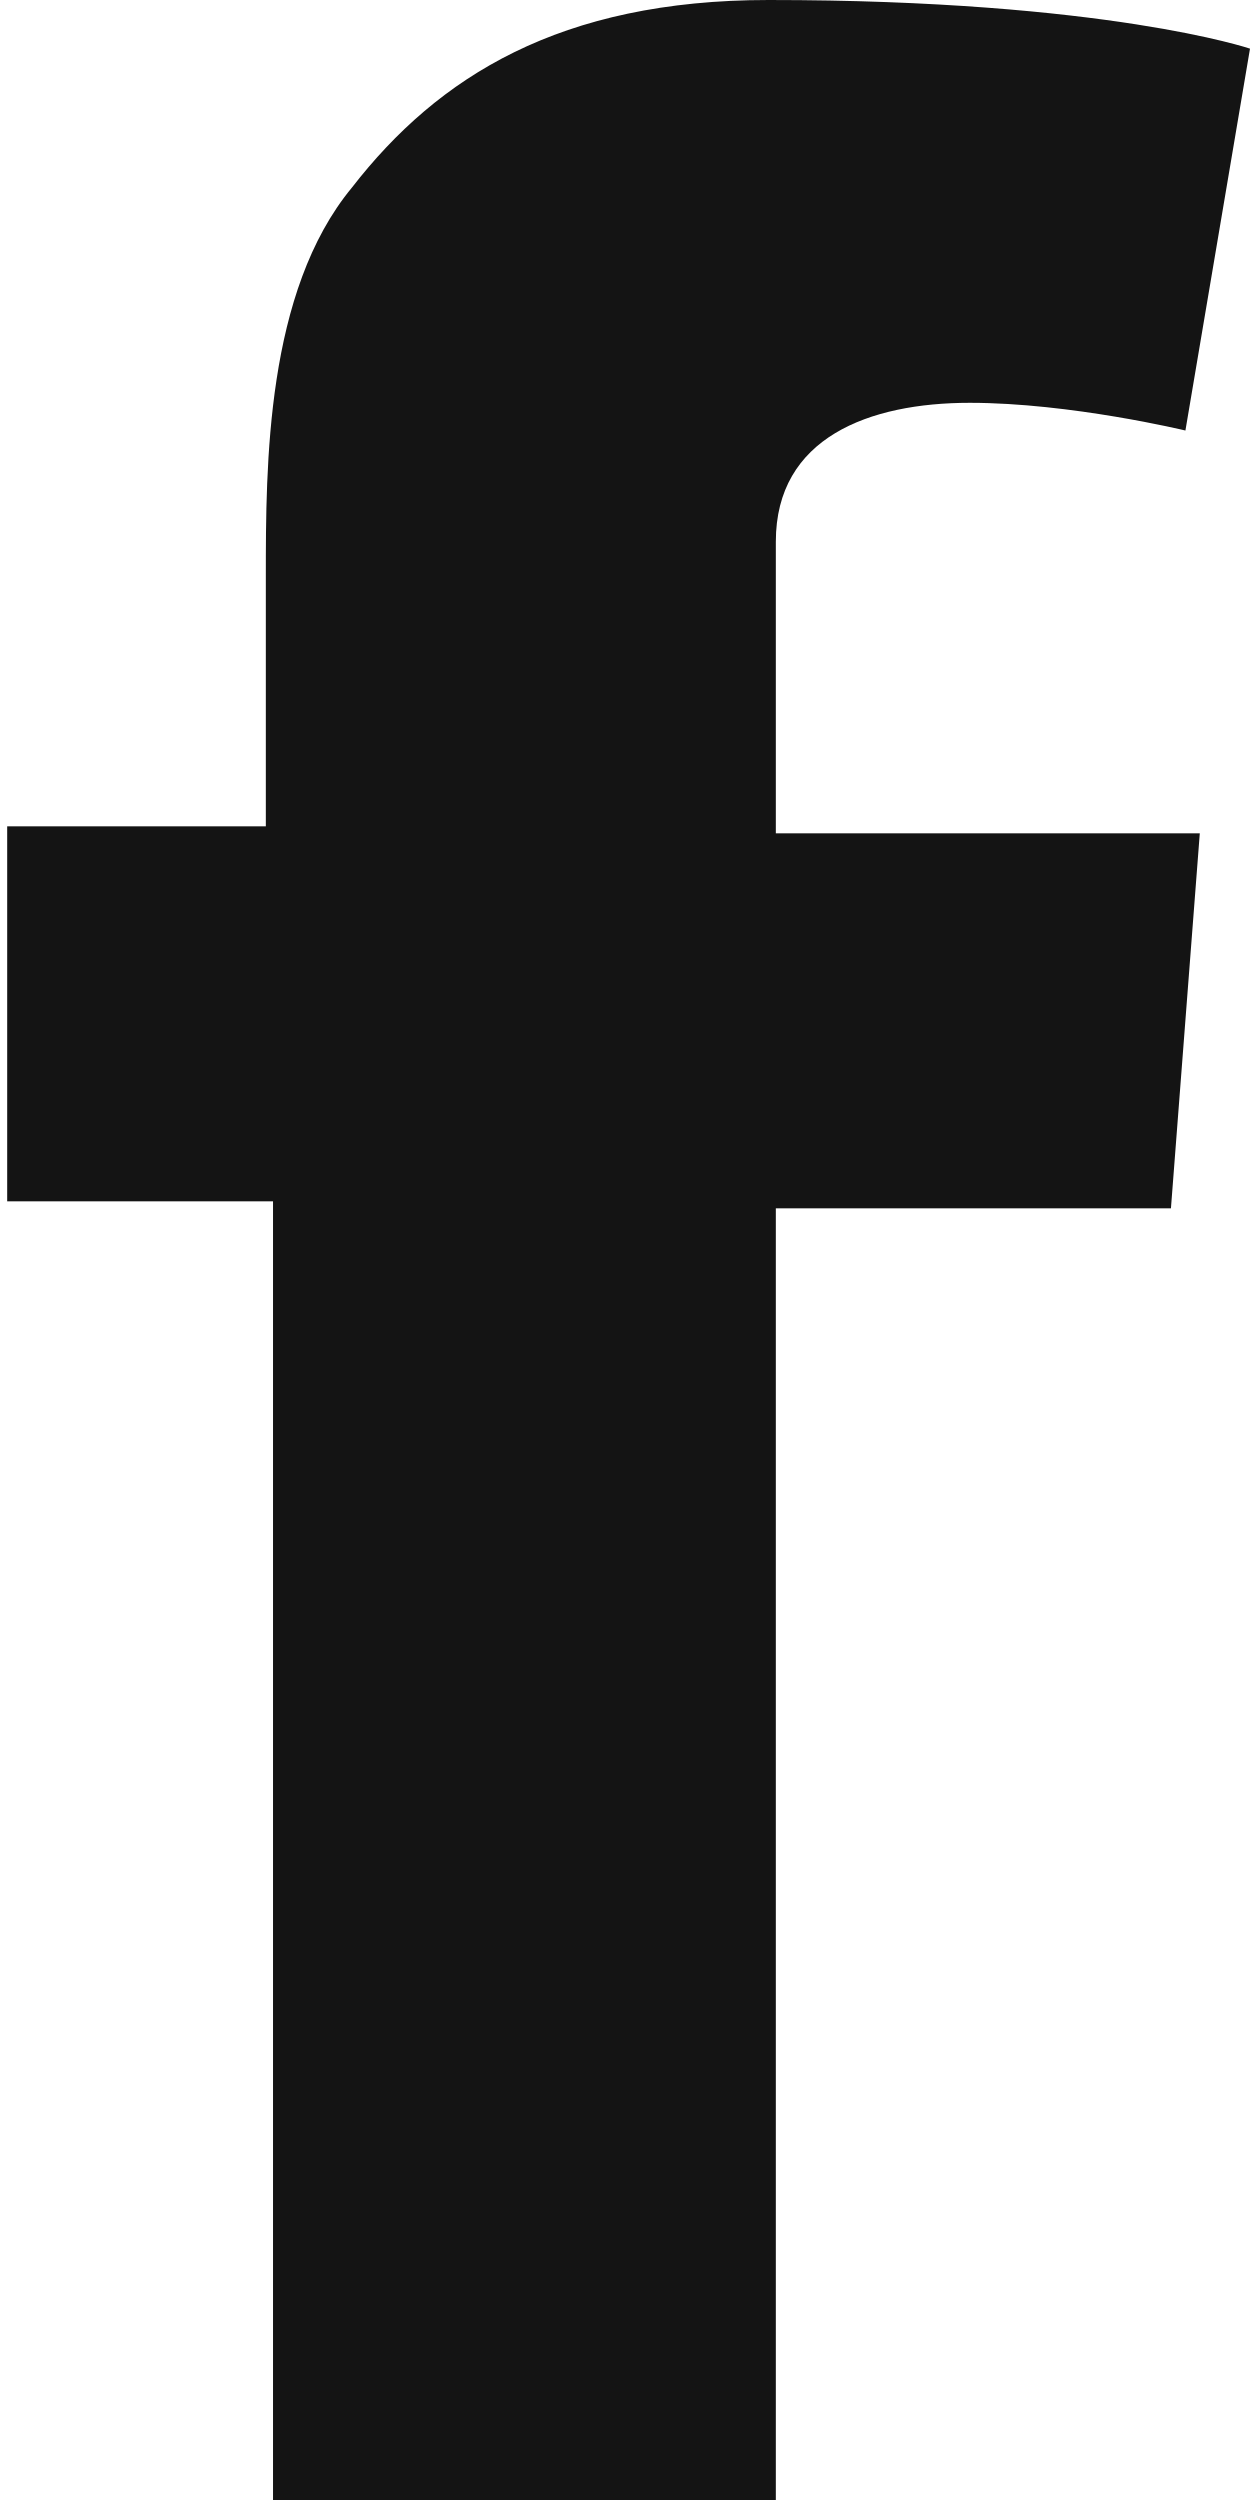
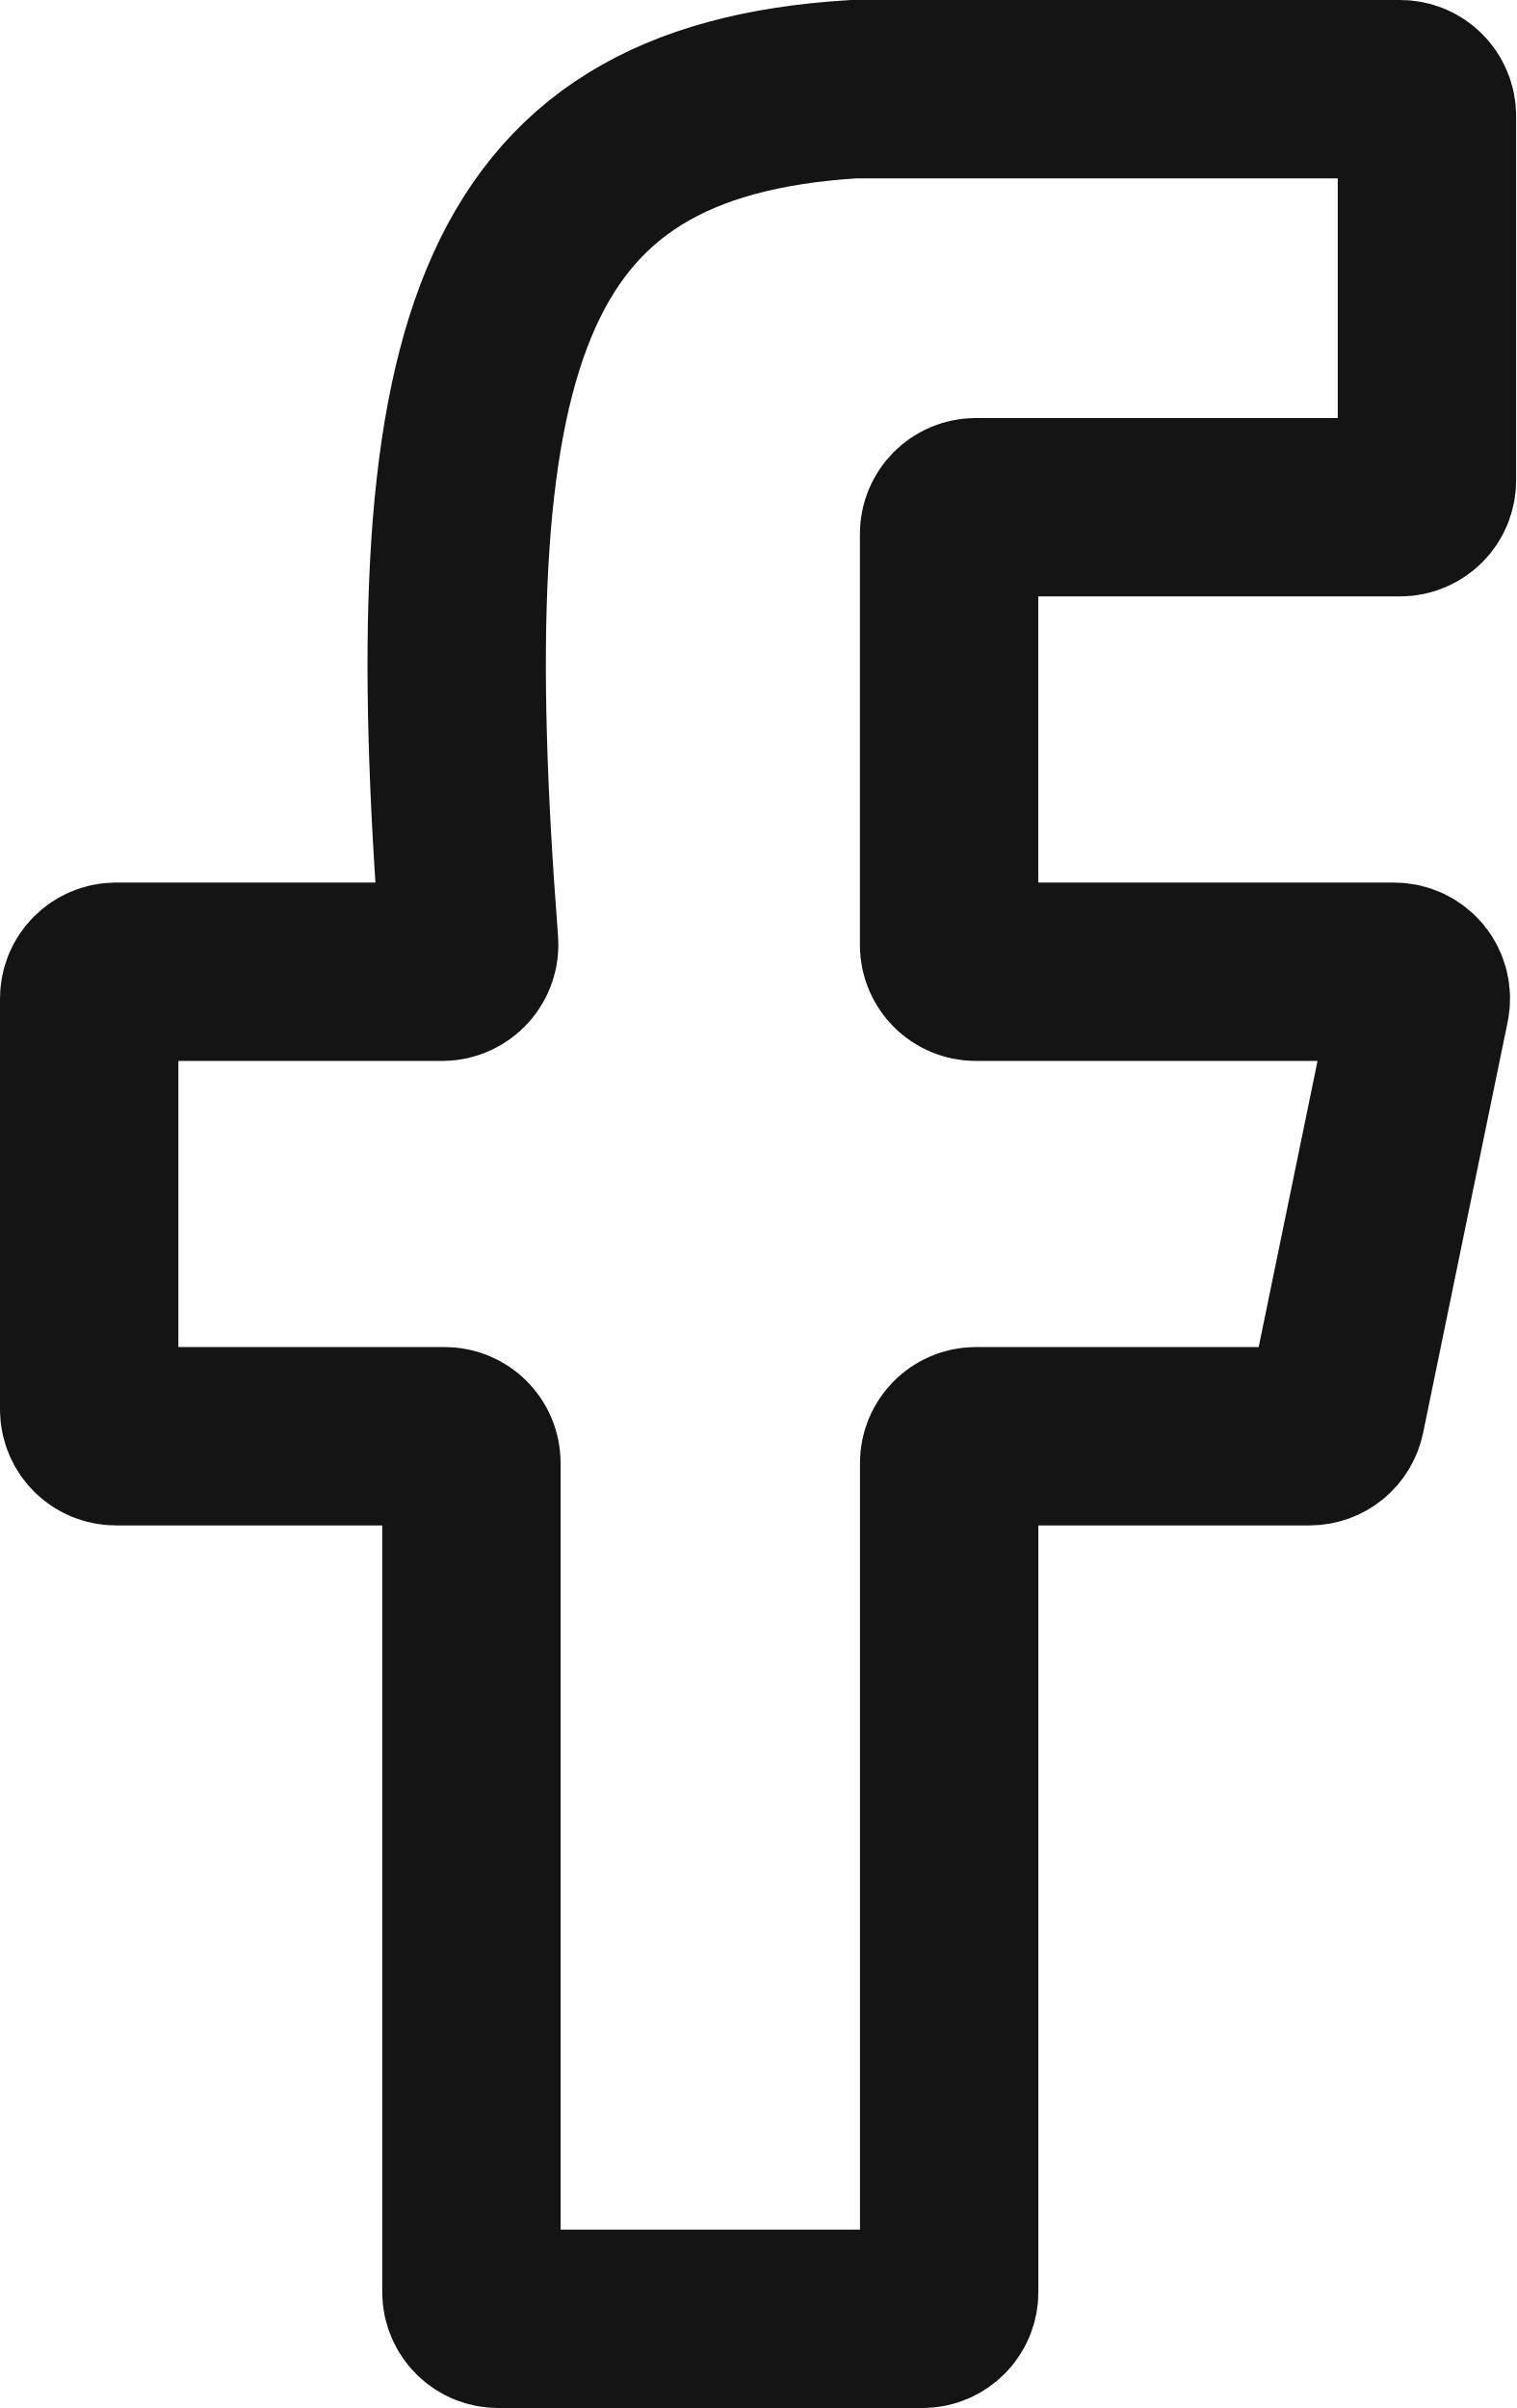
- <svg xmlns="http://www.w3.org/2000/svg" width="12" height="24" viewBox="0 0 12 24" fill="none">
-   <path d="M0 7.933h2.552v-2.4c0-1.066 0-2.733.827-3.733.828-1.067 2-1.8 4-1.8C10.621 0 12 .467 12 .467l-.62 3.666s-1.104-.266-2.07-.266c-.965 0-1.862.333-1.862 1.333V8h4.07l-.277 3.6H7.448V24H2.621V11.533H.069v-3.6H0z" fill="#141414" />
+ <svg xmlns="http://www.w3.org/2000/svg" width="17" height="27" viewBox="0 0 17 27" fill="none">
+   <path d="M15.7 1H9.571c-4.048.248-4.821 2.958-4.311 9.568a.303.303 0 01-.3.328H1.3a.3.3 0 00-.3.3v4.608a.3.3 0 00.3.3h3.686a.3.3 0 01.3.3V25.7a.3.3 0 00.3.3h4.757a.3.3 0 00.3-.3v-9.296a.3.3 0 01.3-.3h3.741a.3.3 0 00.294-.24l.948-4.608a.3.3 0 00-.294-.36h-4.69a.3.3 0 01-.3-.3V5.987a.3.3 0 01.3-.3H15.7a.3.3 0 00.3-.3V1.3a.3.3 0 00-.3-.3z" stroke="#141414" stroke-width="2" />
</svg>
